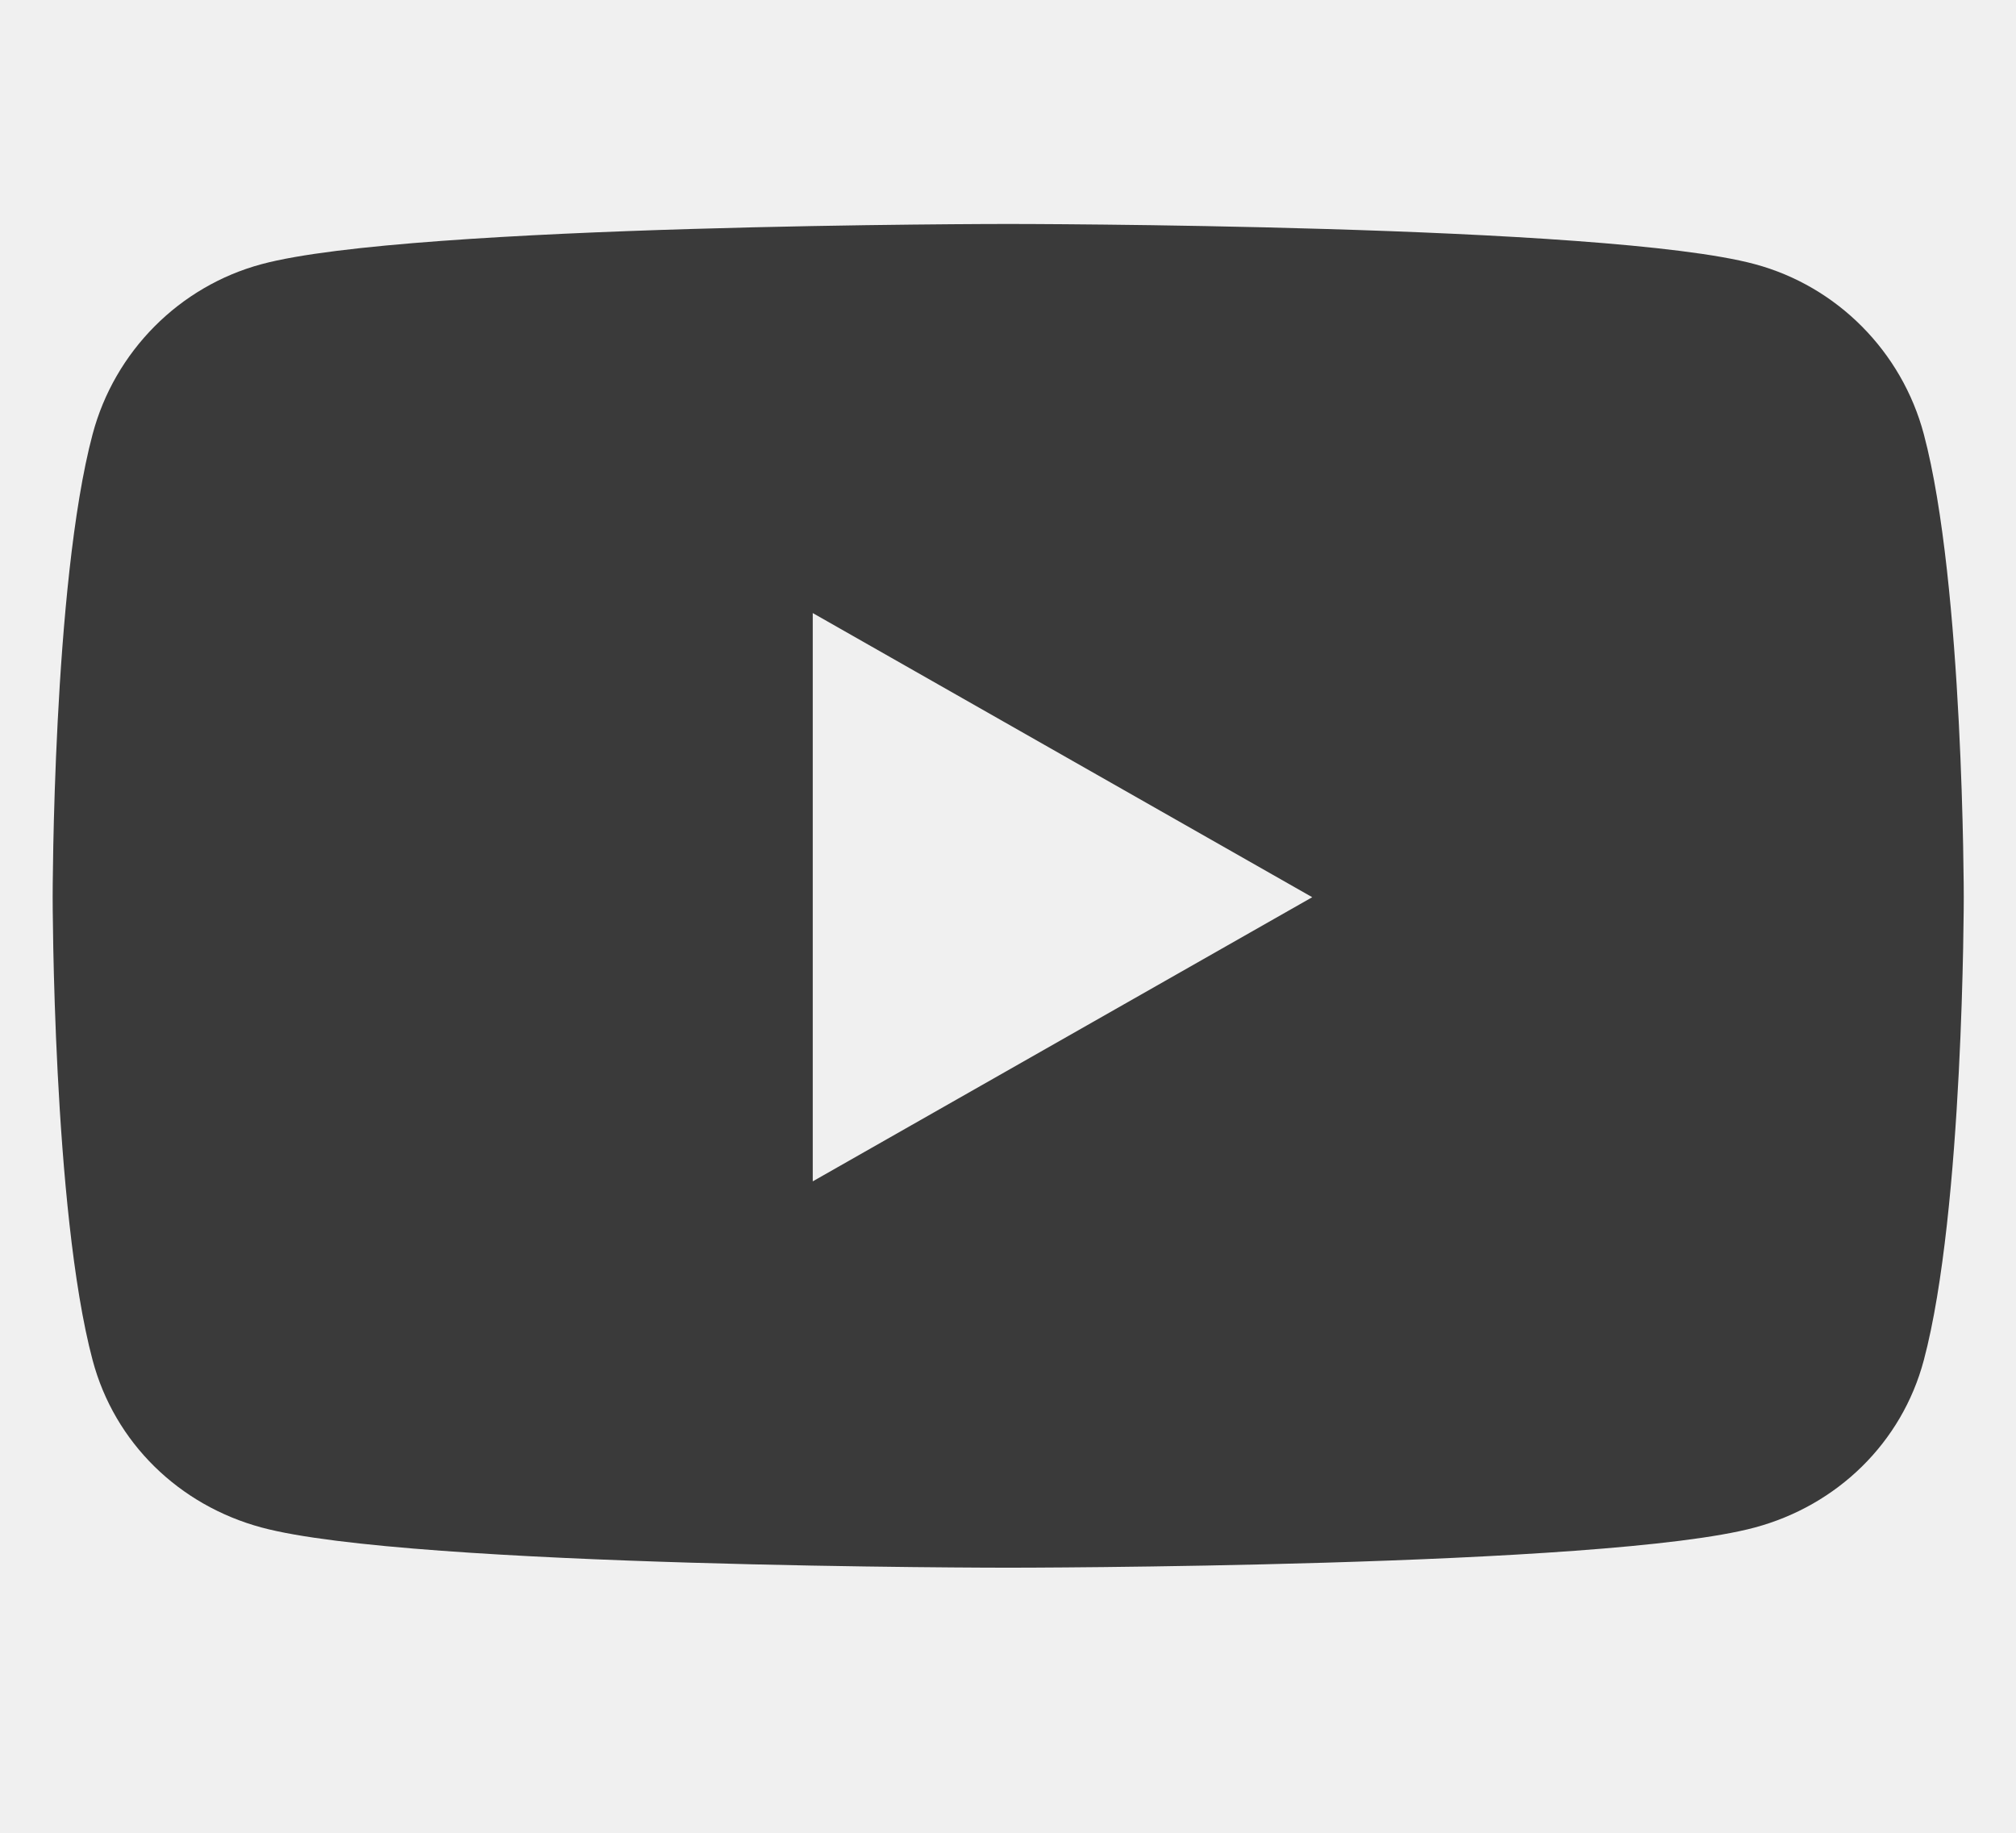
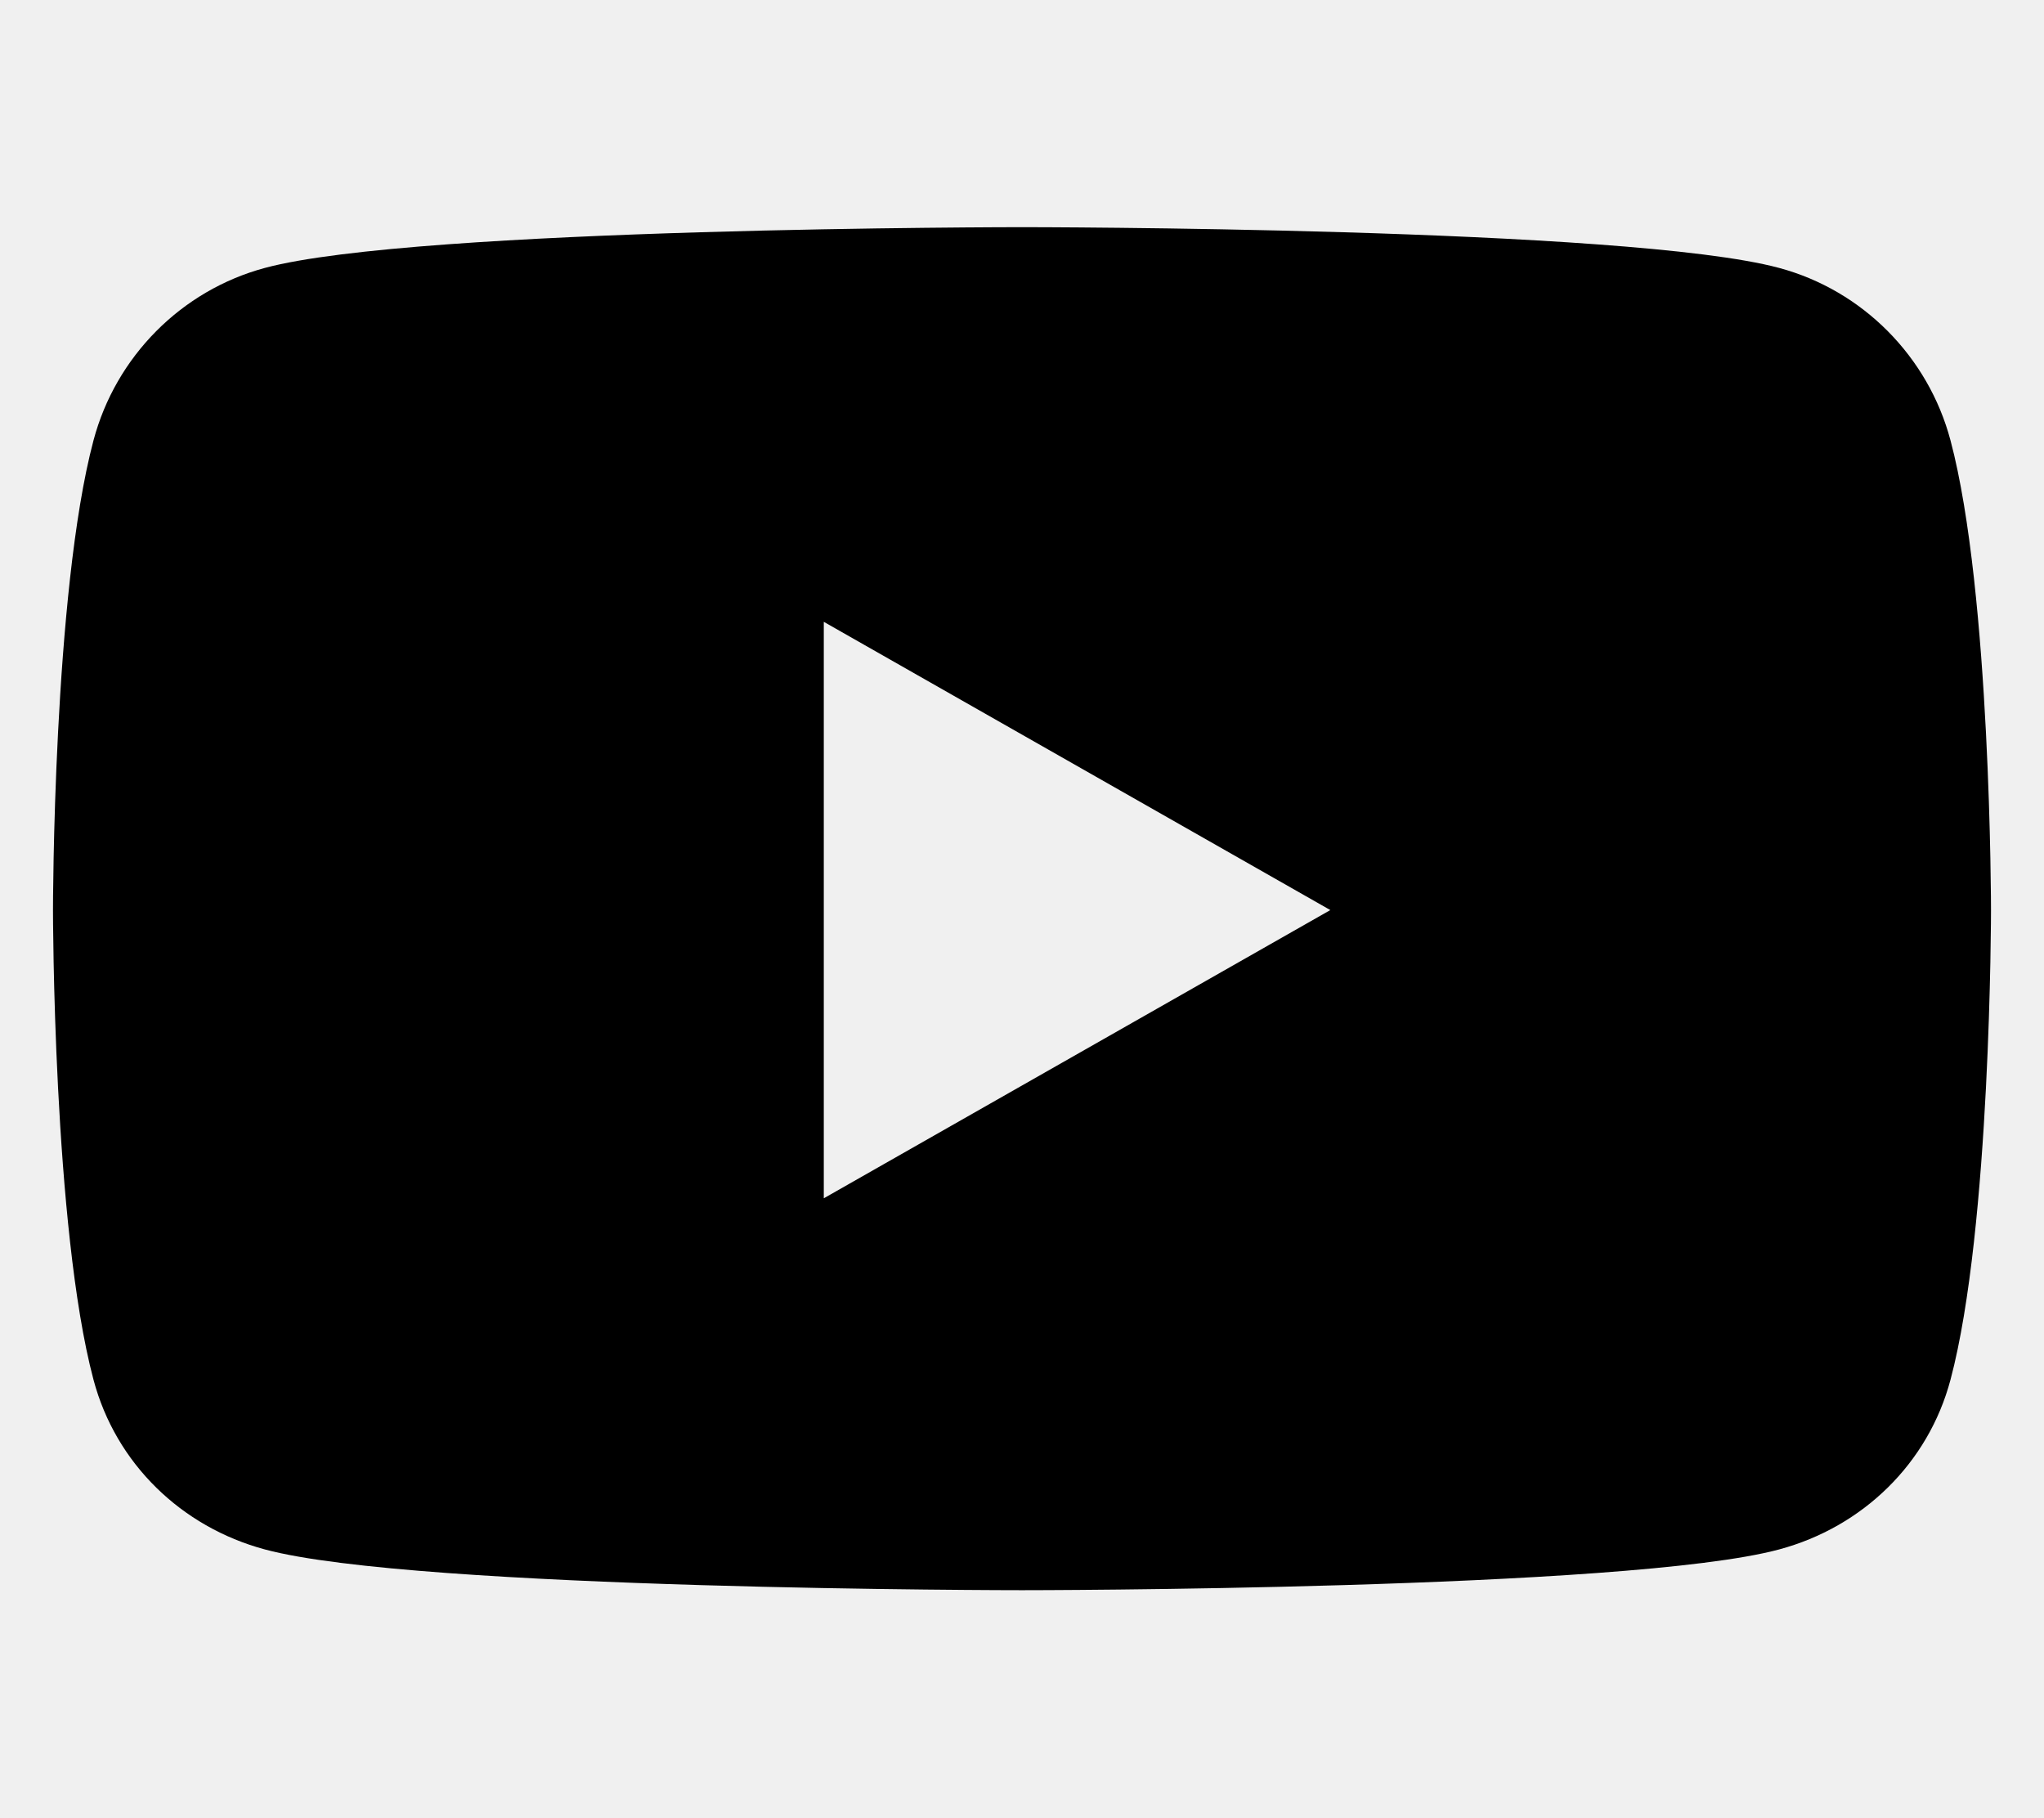
- <svg xmlns="http://www.w3.org/2000/svg" width="33" height="30" viewBox="0 0 33 30" fill="none">
-   <g clip-path="url(#clip0)">
-     <path d="M31.491 7.107C31.131 5.753 30.071 4.686 28.725 4.324C26.286 3.666 16.503 3.666 16.503 3.666C16.503 3.666 6.721 3.666 4.282 4.324C2.936 4.686 1.876 5.753 1.516 7.107C0.862 9.563 0.862 14.686 0.862 14.686C0.862 14.686 0.862 19.809 1.516 22.264C1.876 23.619 2.936 24.641 4.282 25.003C6.721 25.661 16.503 25.661 16.503 25.661C16.503 25.661 26.286 25.661 28.725 25.003C30.071 24.641 31.131 23.619 31.491 22.264C32.145 19.809 32.145 14.686 32.145 14.686C32.145 14.686 32.145 9.563 31.491 7.107ZM13.304 19.337V10.035L21.48 14.686L13.304 19.337Z" fill="#3A3A3A" />
-   </g>
-   <defs>
-     <clipPath id="clip0">
-       <rect x="0.007" width="32.993" height="29.327" fill="white" />
-     </clipPath>
-   </defs>
+ <svg xmlns="http://www.w3.org/2000/svg" aria-hidden="true" focusable="false" data-prefix="fab" data-icon="youtube" class="svg-inline--fa fa-youtube fa-w-18" role="img" viewBox="0 0 576 512">
+   <path fill="currentColor" d="M549.655 124.083c-6.281-23.65-24.787-42.276-48.284-48.597C458.781 64 288 64 288 64S117.22 64 74.629 75.486c-23.497 6.322-42.003 24.947-48.284 48.597-11.412 42.867-11.412 132.305-11.412 132.305s0 89.438 11.412 132.305c6.281 23.65 24.787 41.5 48.284 47.821C117.22 448 288 448 288 448s170.78 0 213.371-11.486c23.497-6.321 42.003-24.171 48.284-47.821 11.412-42.867 11.412-132.305 11.412-132.305s0-89.438-11.412-132.305zm-317.51 213.508V175.185l142.739 81.205-142.739 81.201z" />
</svg>
